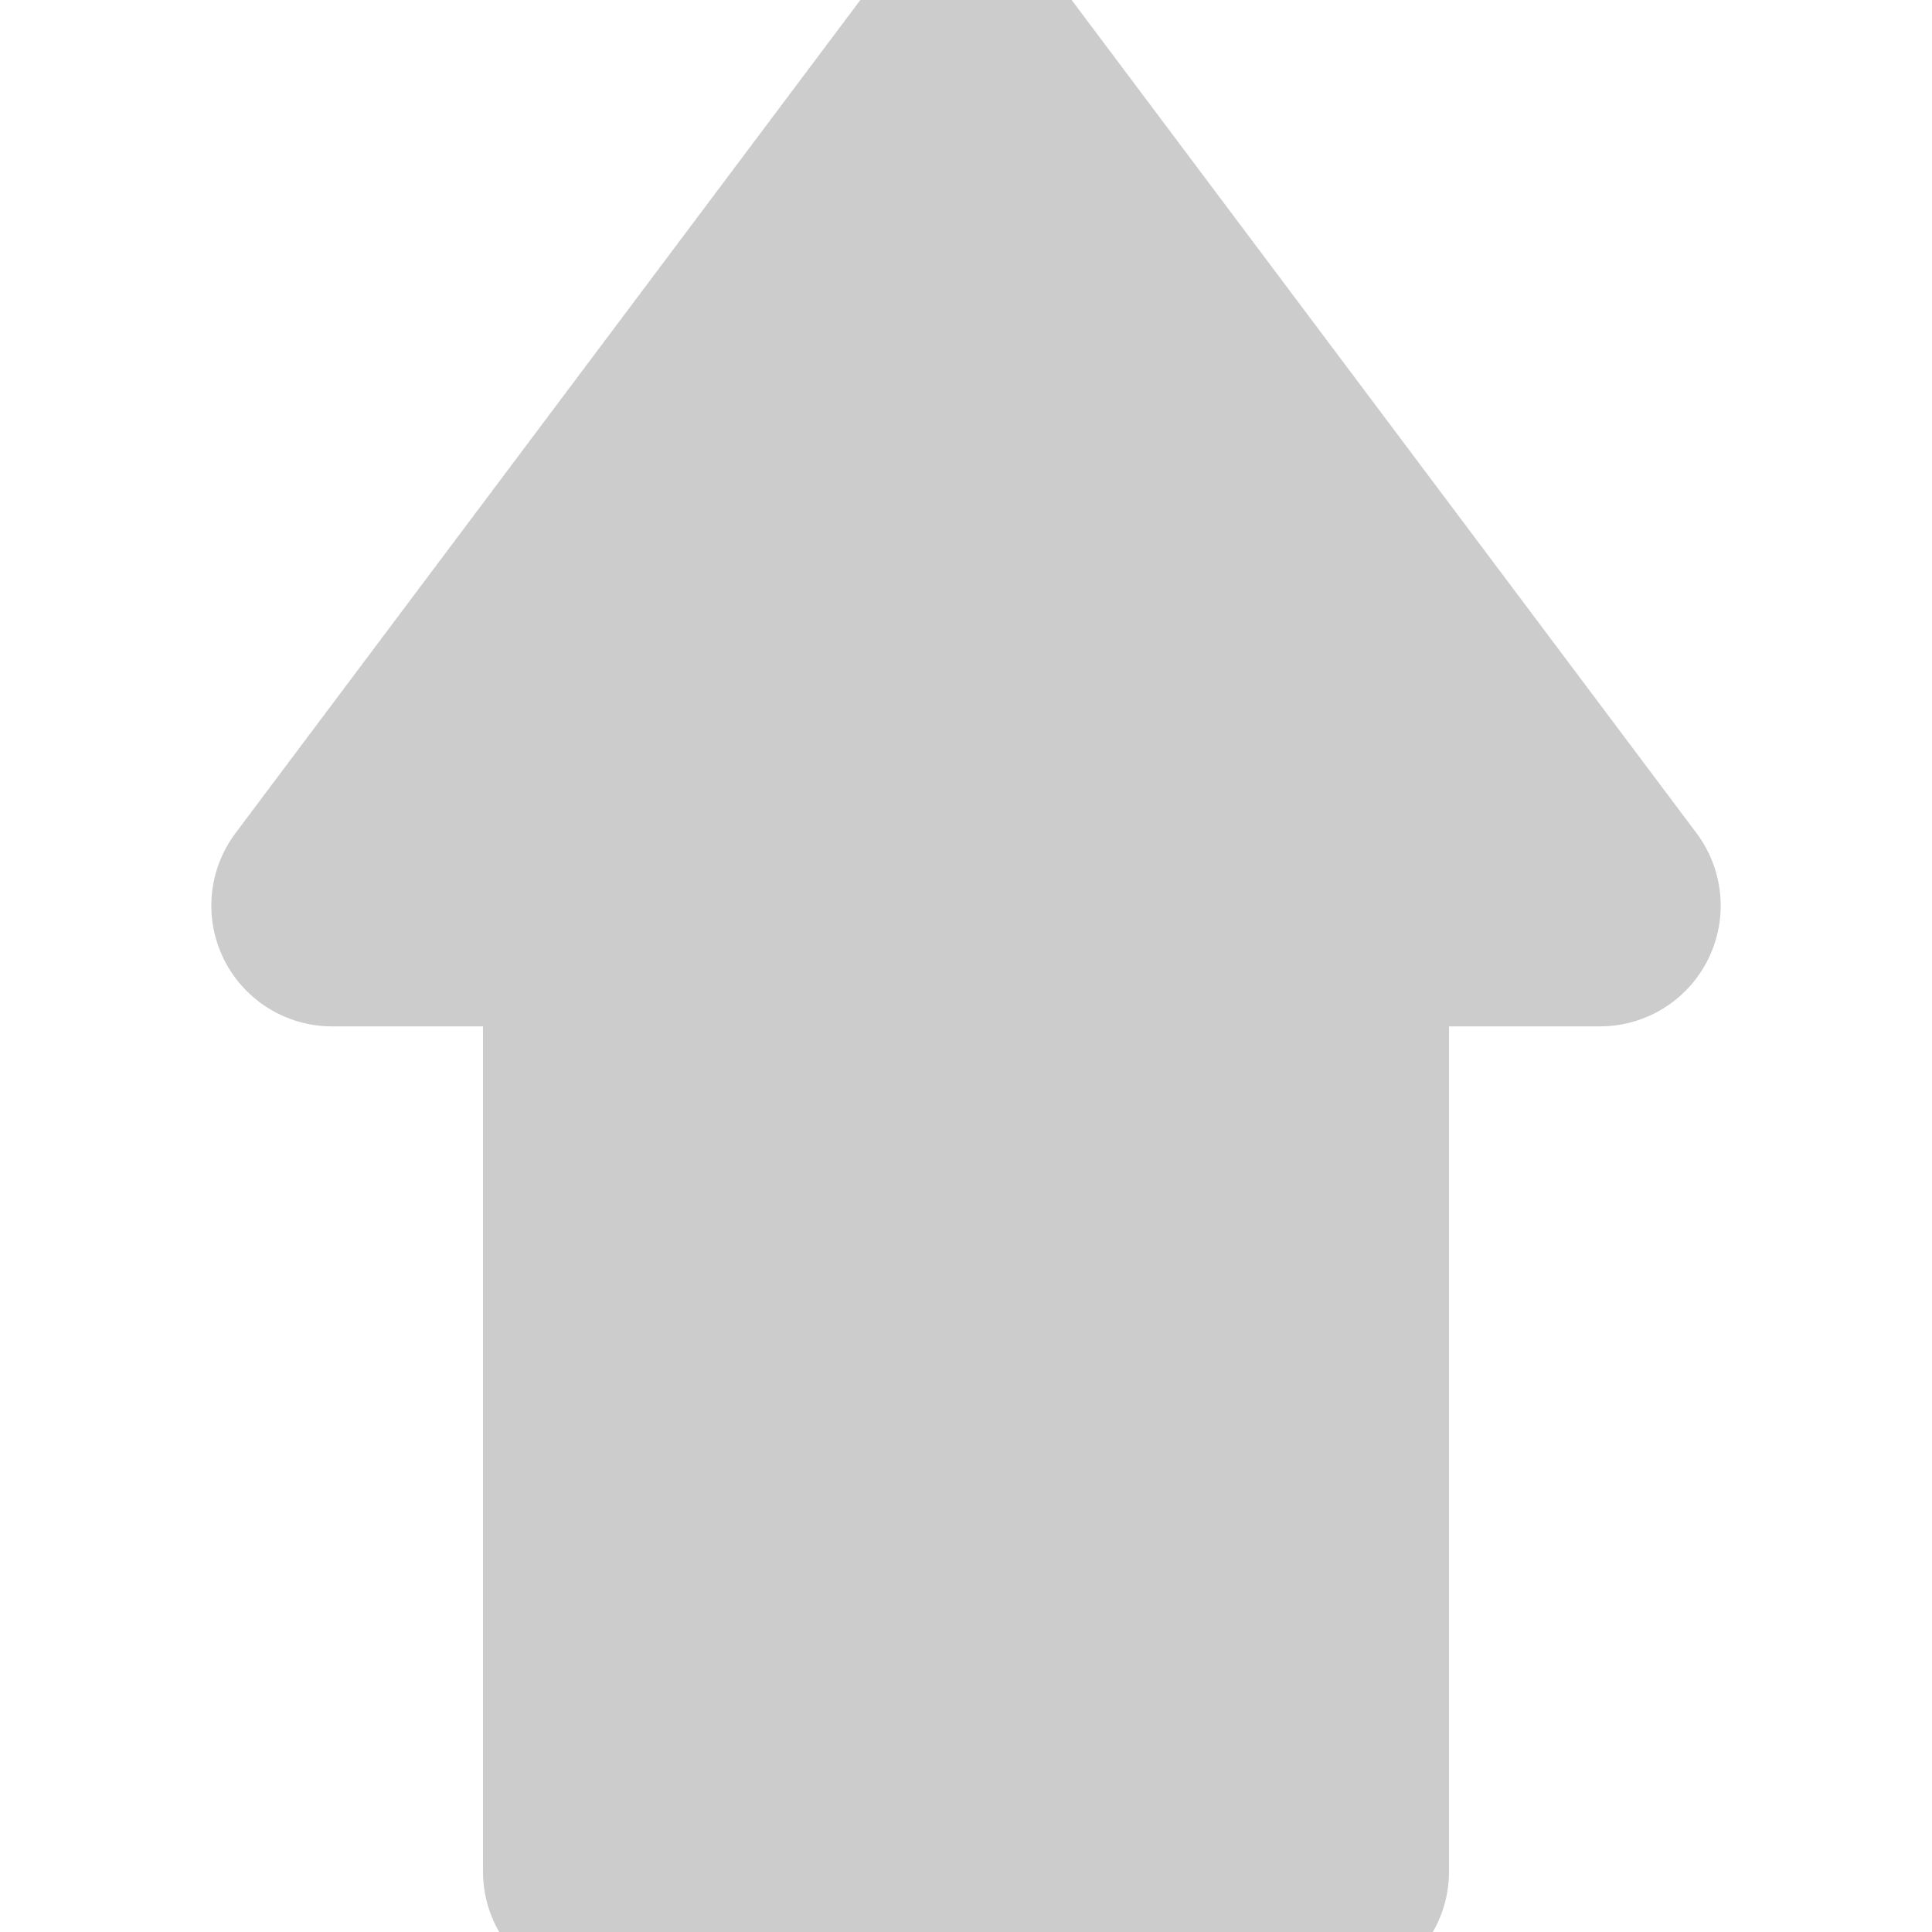
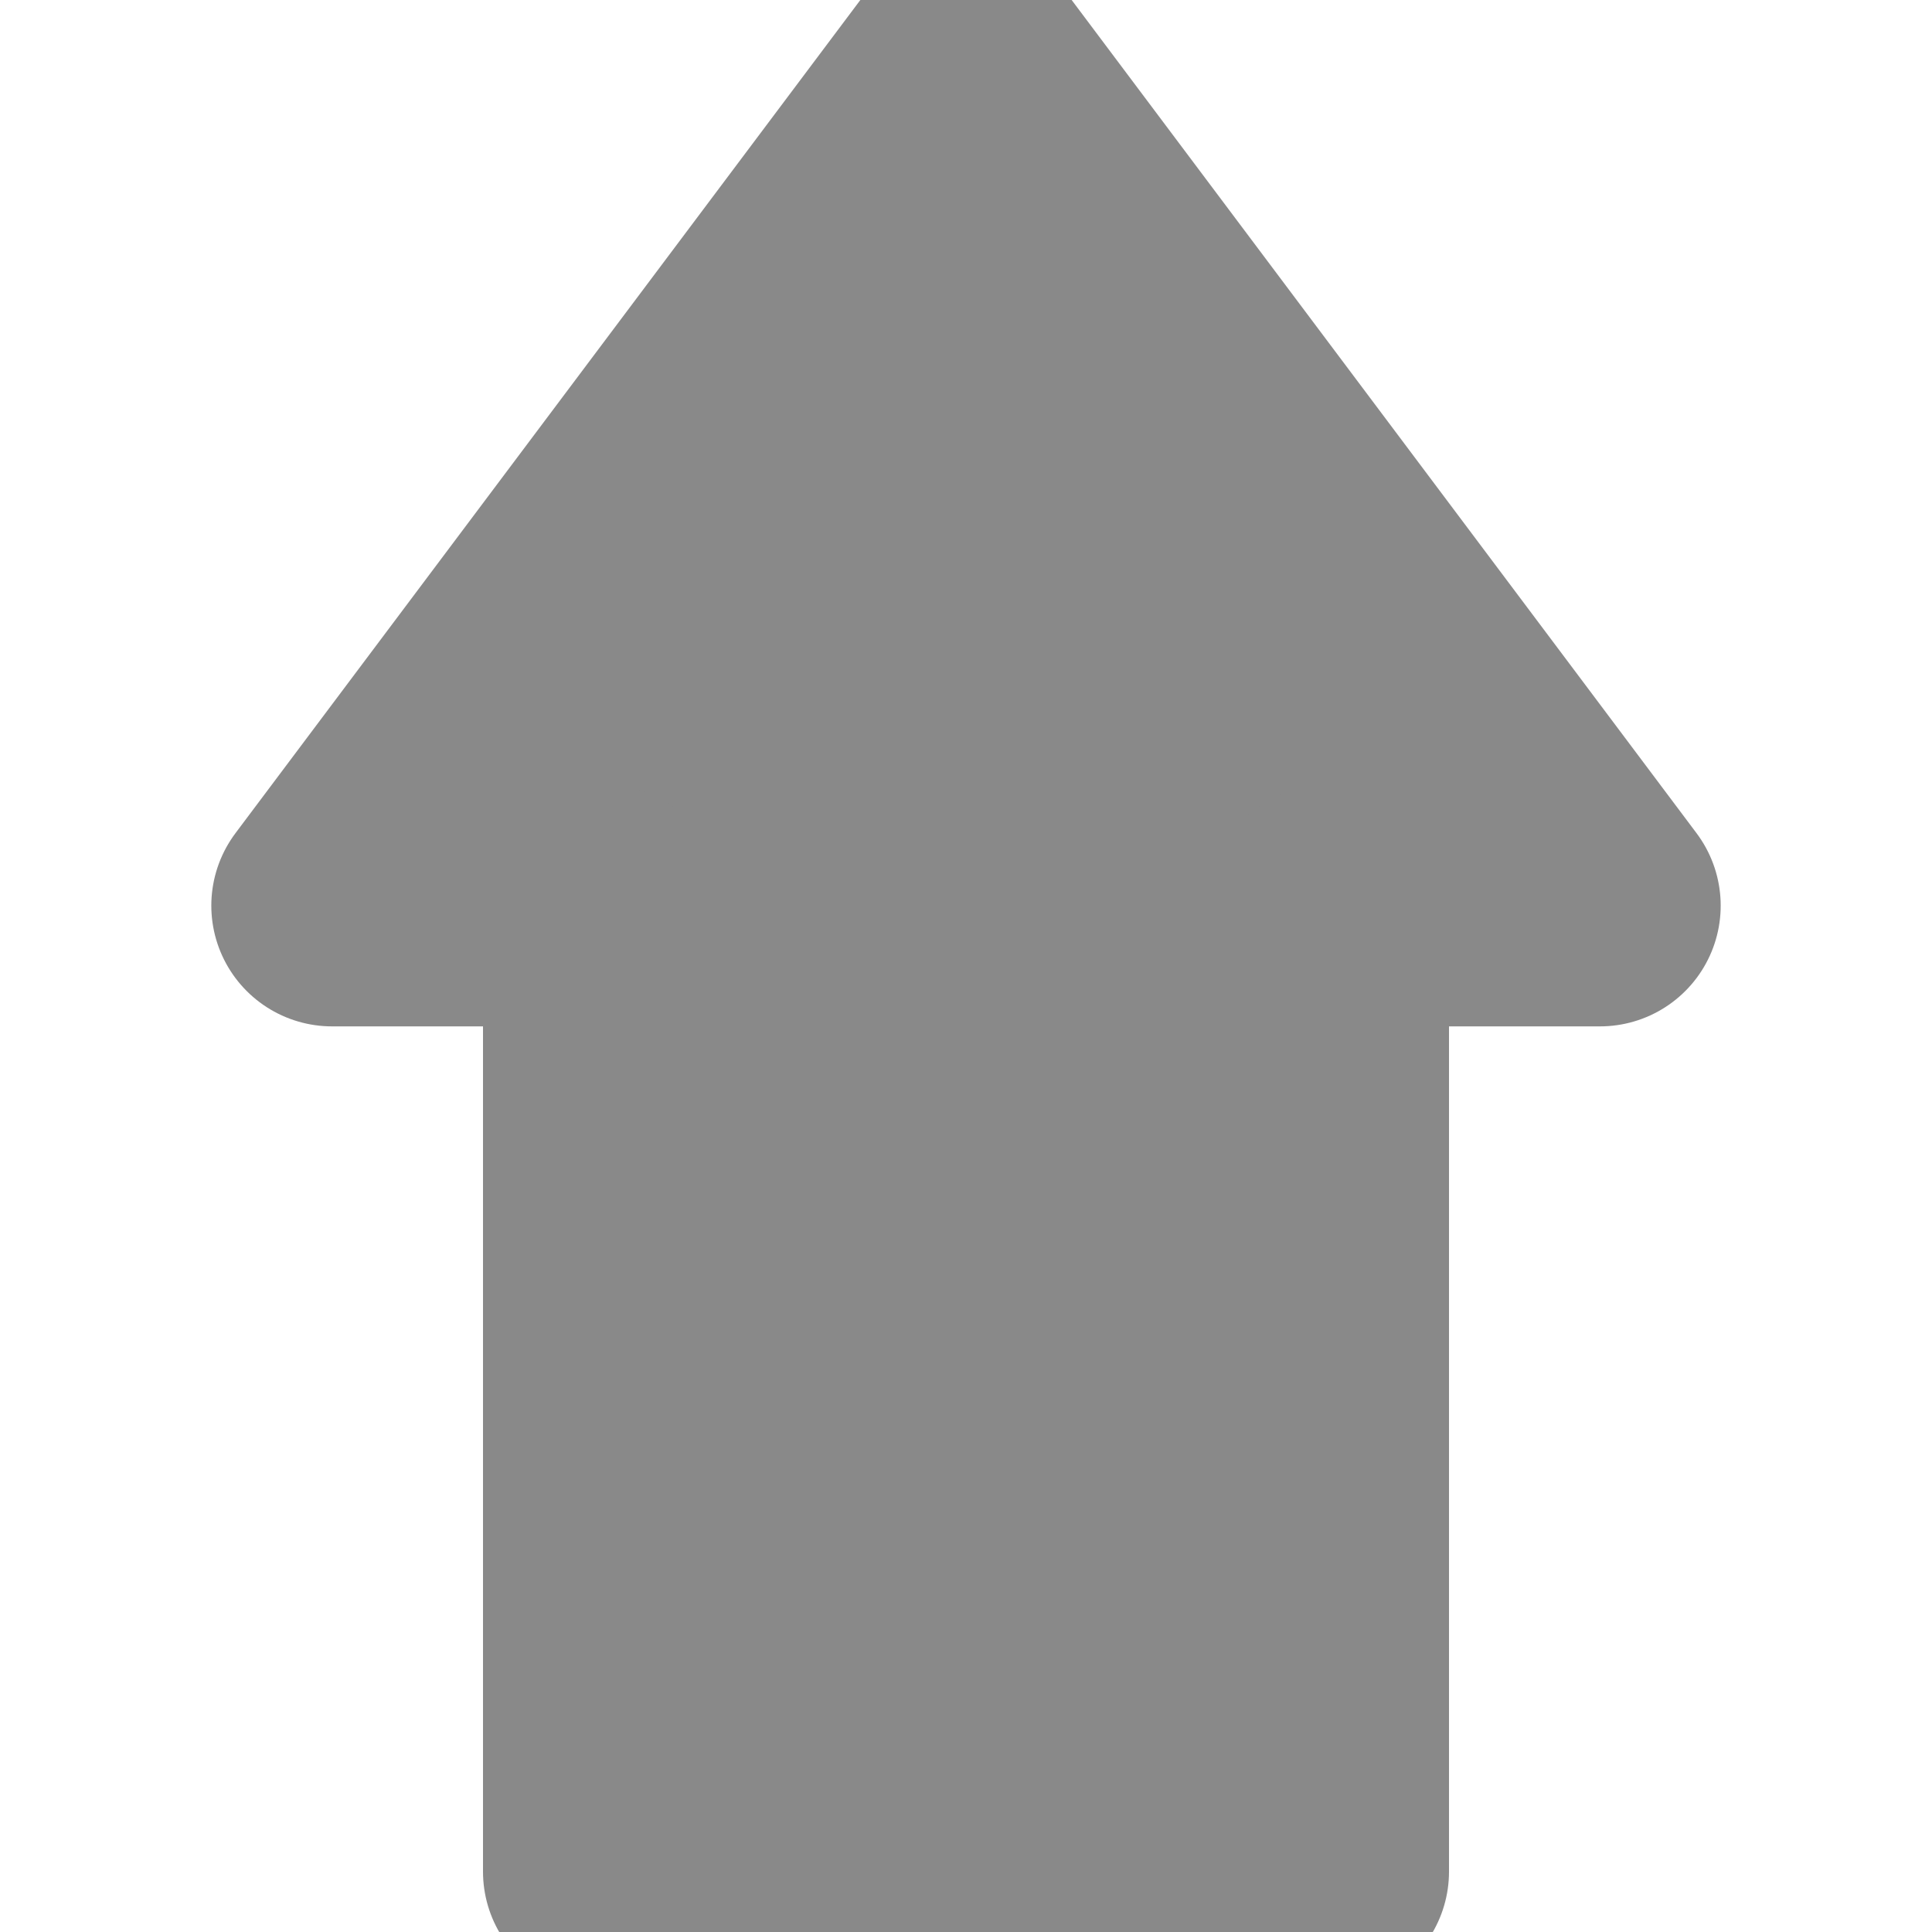
<svg xmlns="http://www.w3.org/2000/svg" viewBox="0 0 32 32">
  <g id="_08-Arrow-direction-pointer">
-     <polygon points="16 1 5.5 15 10 15 10 31 22 31 22 15 26.5 15 16 1" style="fill:#cccccc;stroke: #cccccc;stroke-linecap:round;stroke-linejoin:round;stroke-width:4px;" />
+     <polygon points="16 1 5.5 15 10 15 10 31 22 31 22 15 26.5 15 16 1" style="fill:#898989;stroke:#898989;stroke-linecap:round;stroke-linejoin:round;stroke-width:4px;" />
  </g>
</svg>
